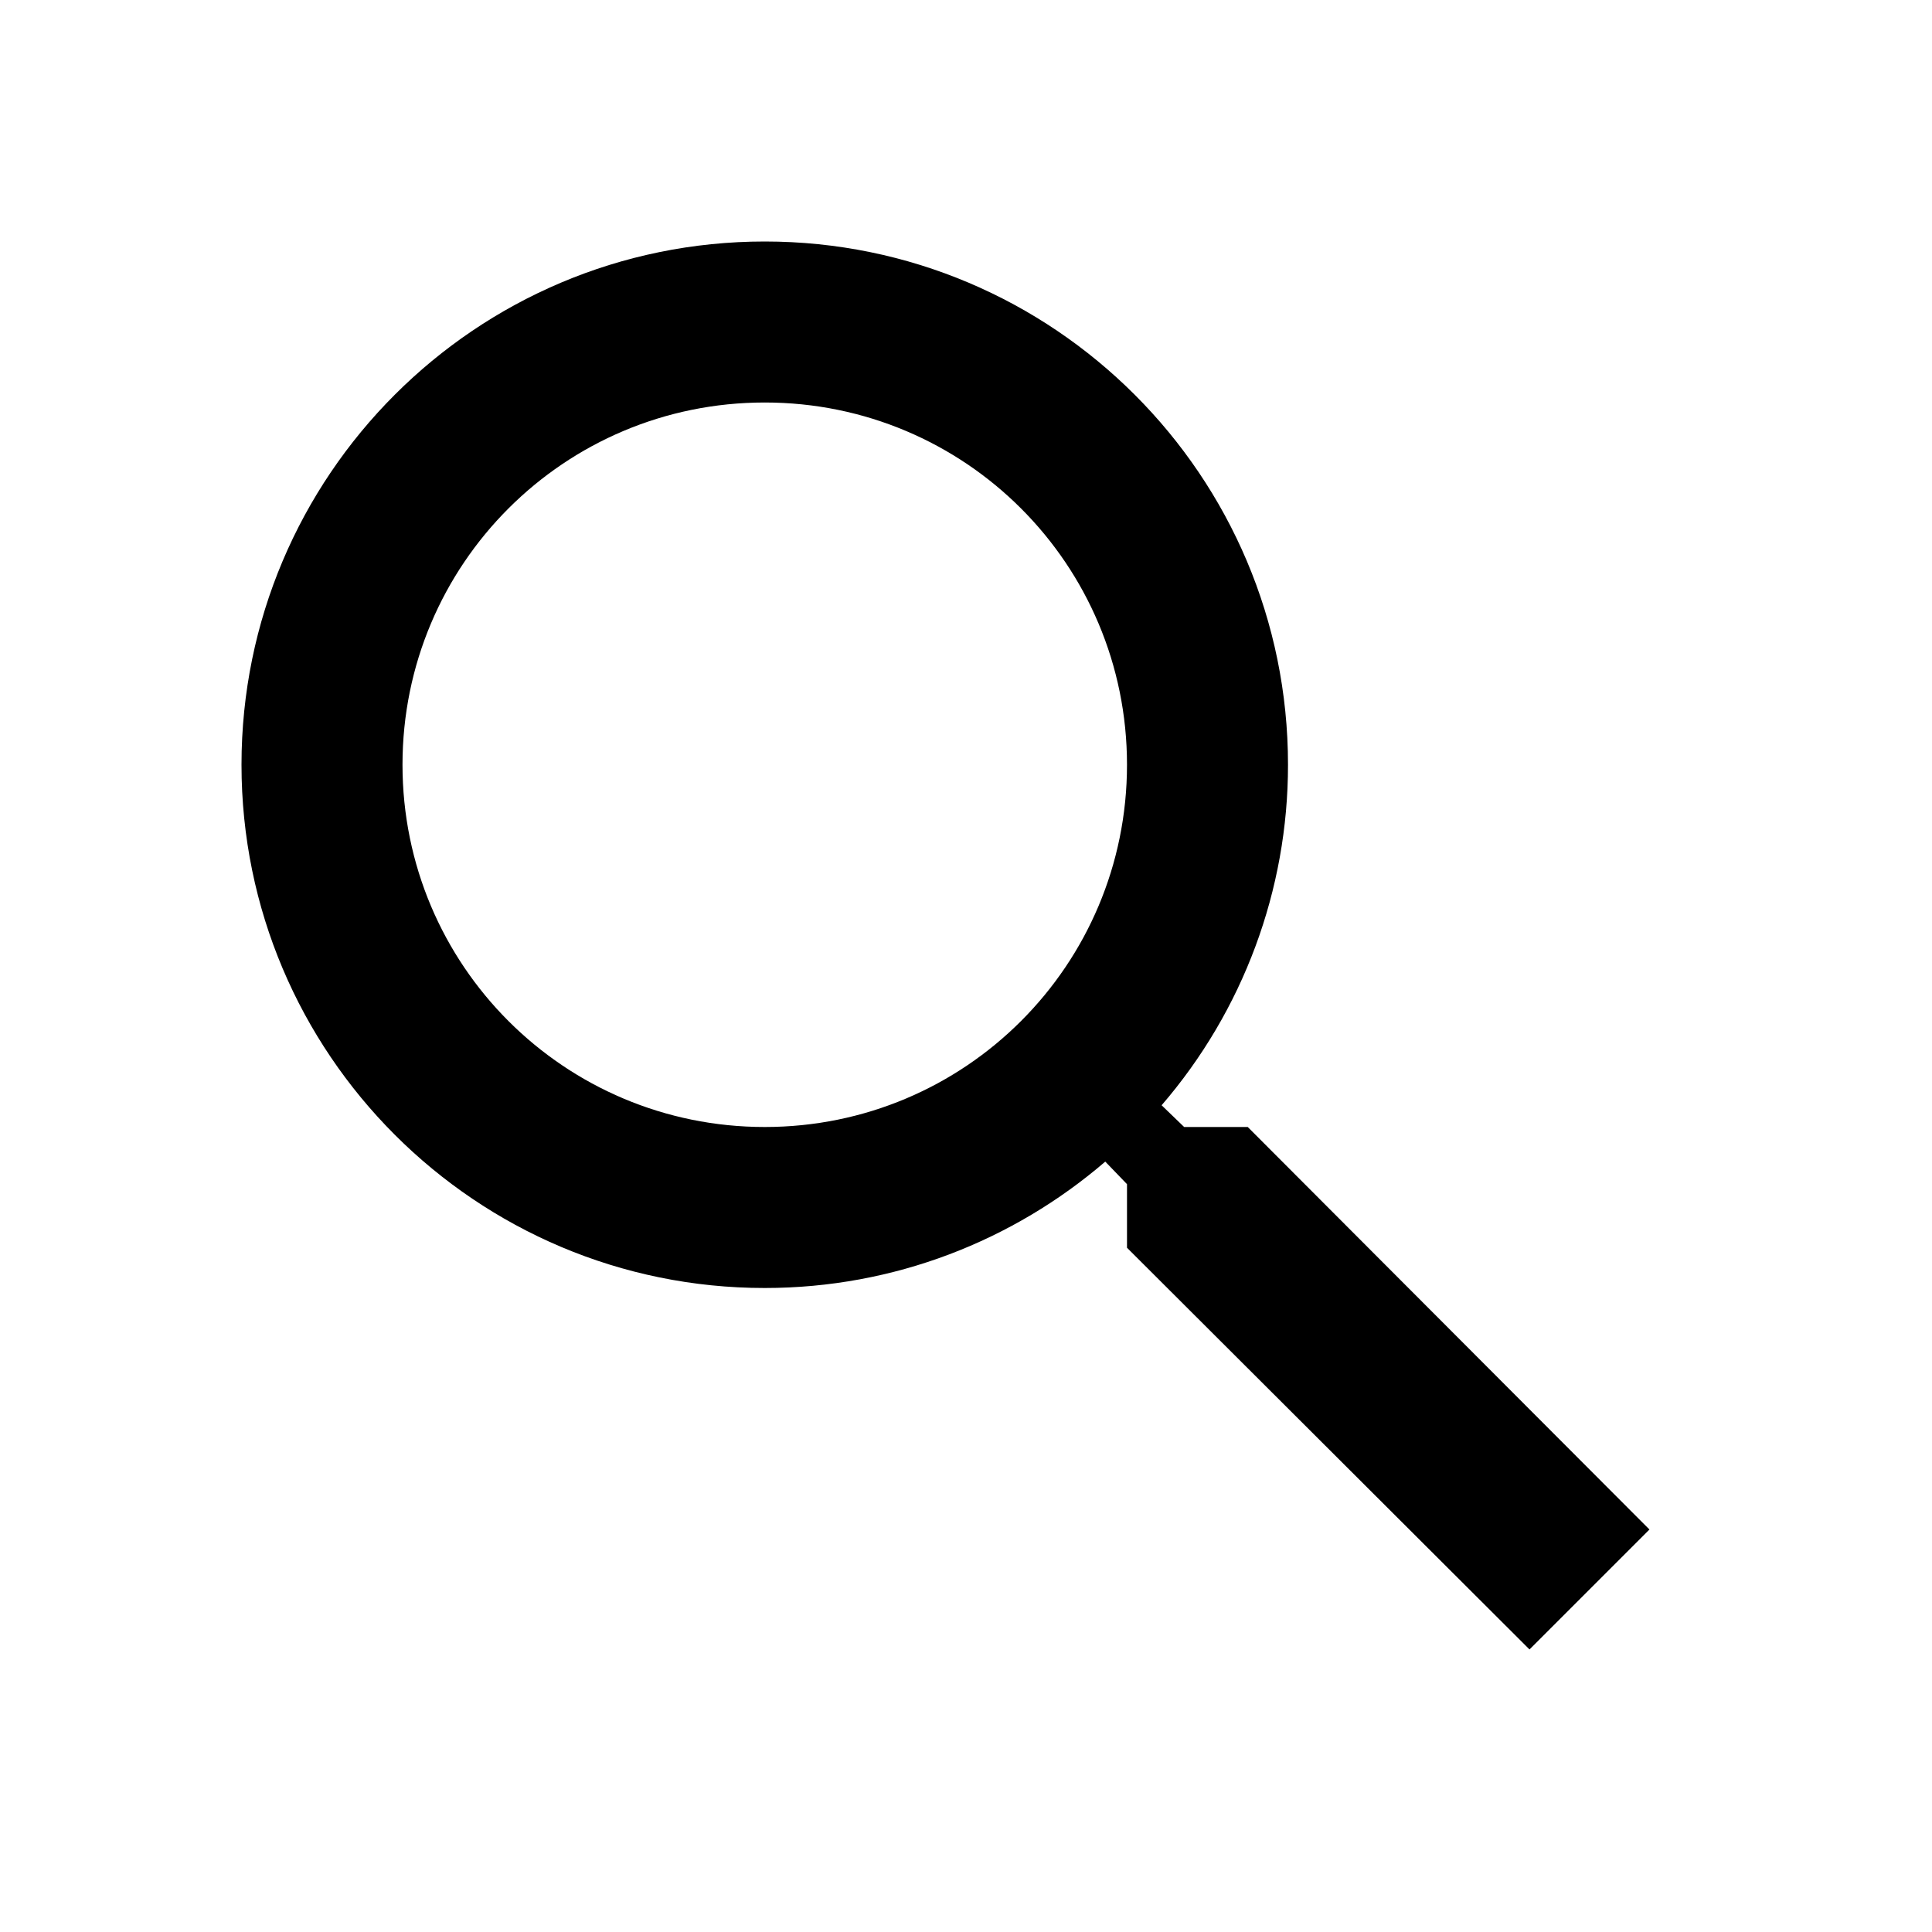
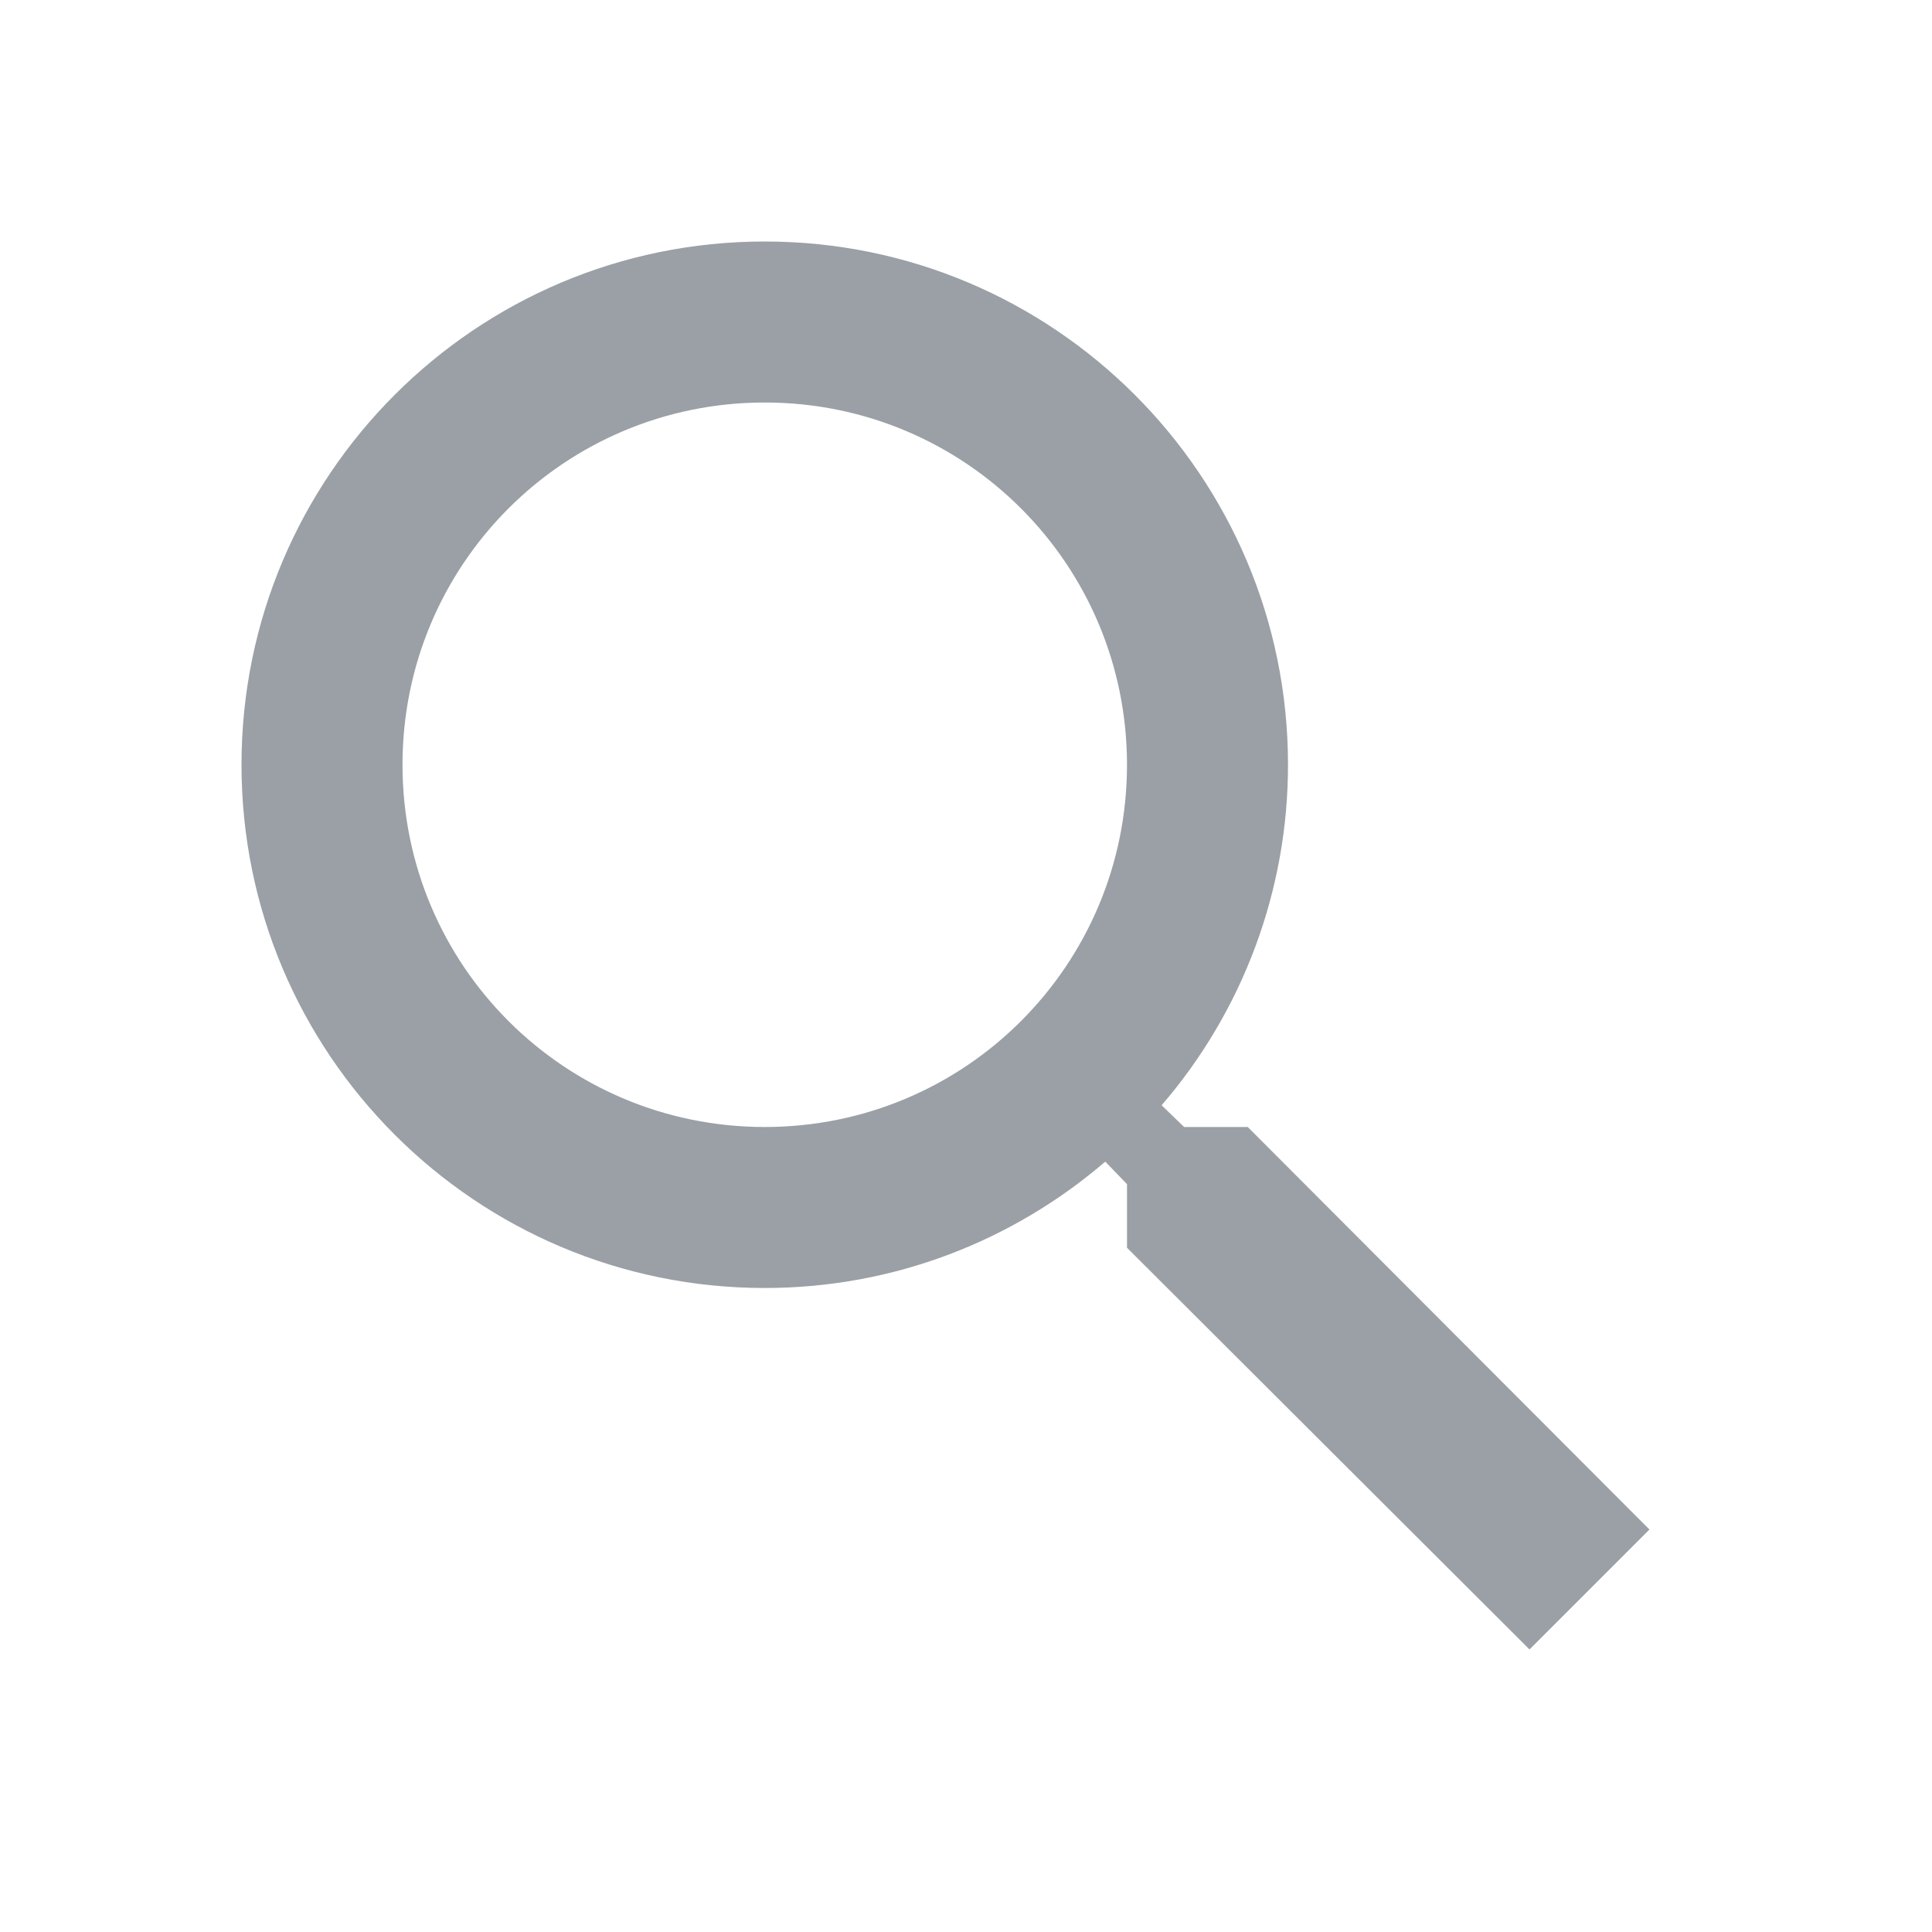
<svg xmlns="http://www.w3.org/2000/svg" focusable="false" viewBox="0 0 24 24">
-   <path d="M15.5 14h-.79l-.28-.27A6.471 6.471 0 0 0 16 9.5 6.5 6.5 0 1 0 9.5 16c1.61 0 3.09-.59 4.23-1.57l.27.28v.79l5 4.99L20.49 19l-4.99-5zm-6 0C7.01 14 5 11.99 5 9.5S7.01 5 9.5 5 14 7.01 14 9.5 11.99 14 9.5 14z" />
+   <g fill="#9aa0a6">
+     <path d="M15.5 14h-.79l-.28-.27A6.471 6.471 0 0 0 16 9.5 6.5 6.5 0 1 0 9.5 16c1.61 0 3.09-.59 4.23-1.57l.27.28v.79l5 4.99L20.49 19l-4.99-5zm-6 0C7.01 14 5 11.99 5 9.5S7.01 5 9.5 5 14 7.01 14 9.5 11.99 14 9.5 14z" />
+   </g>
</svg>
